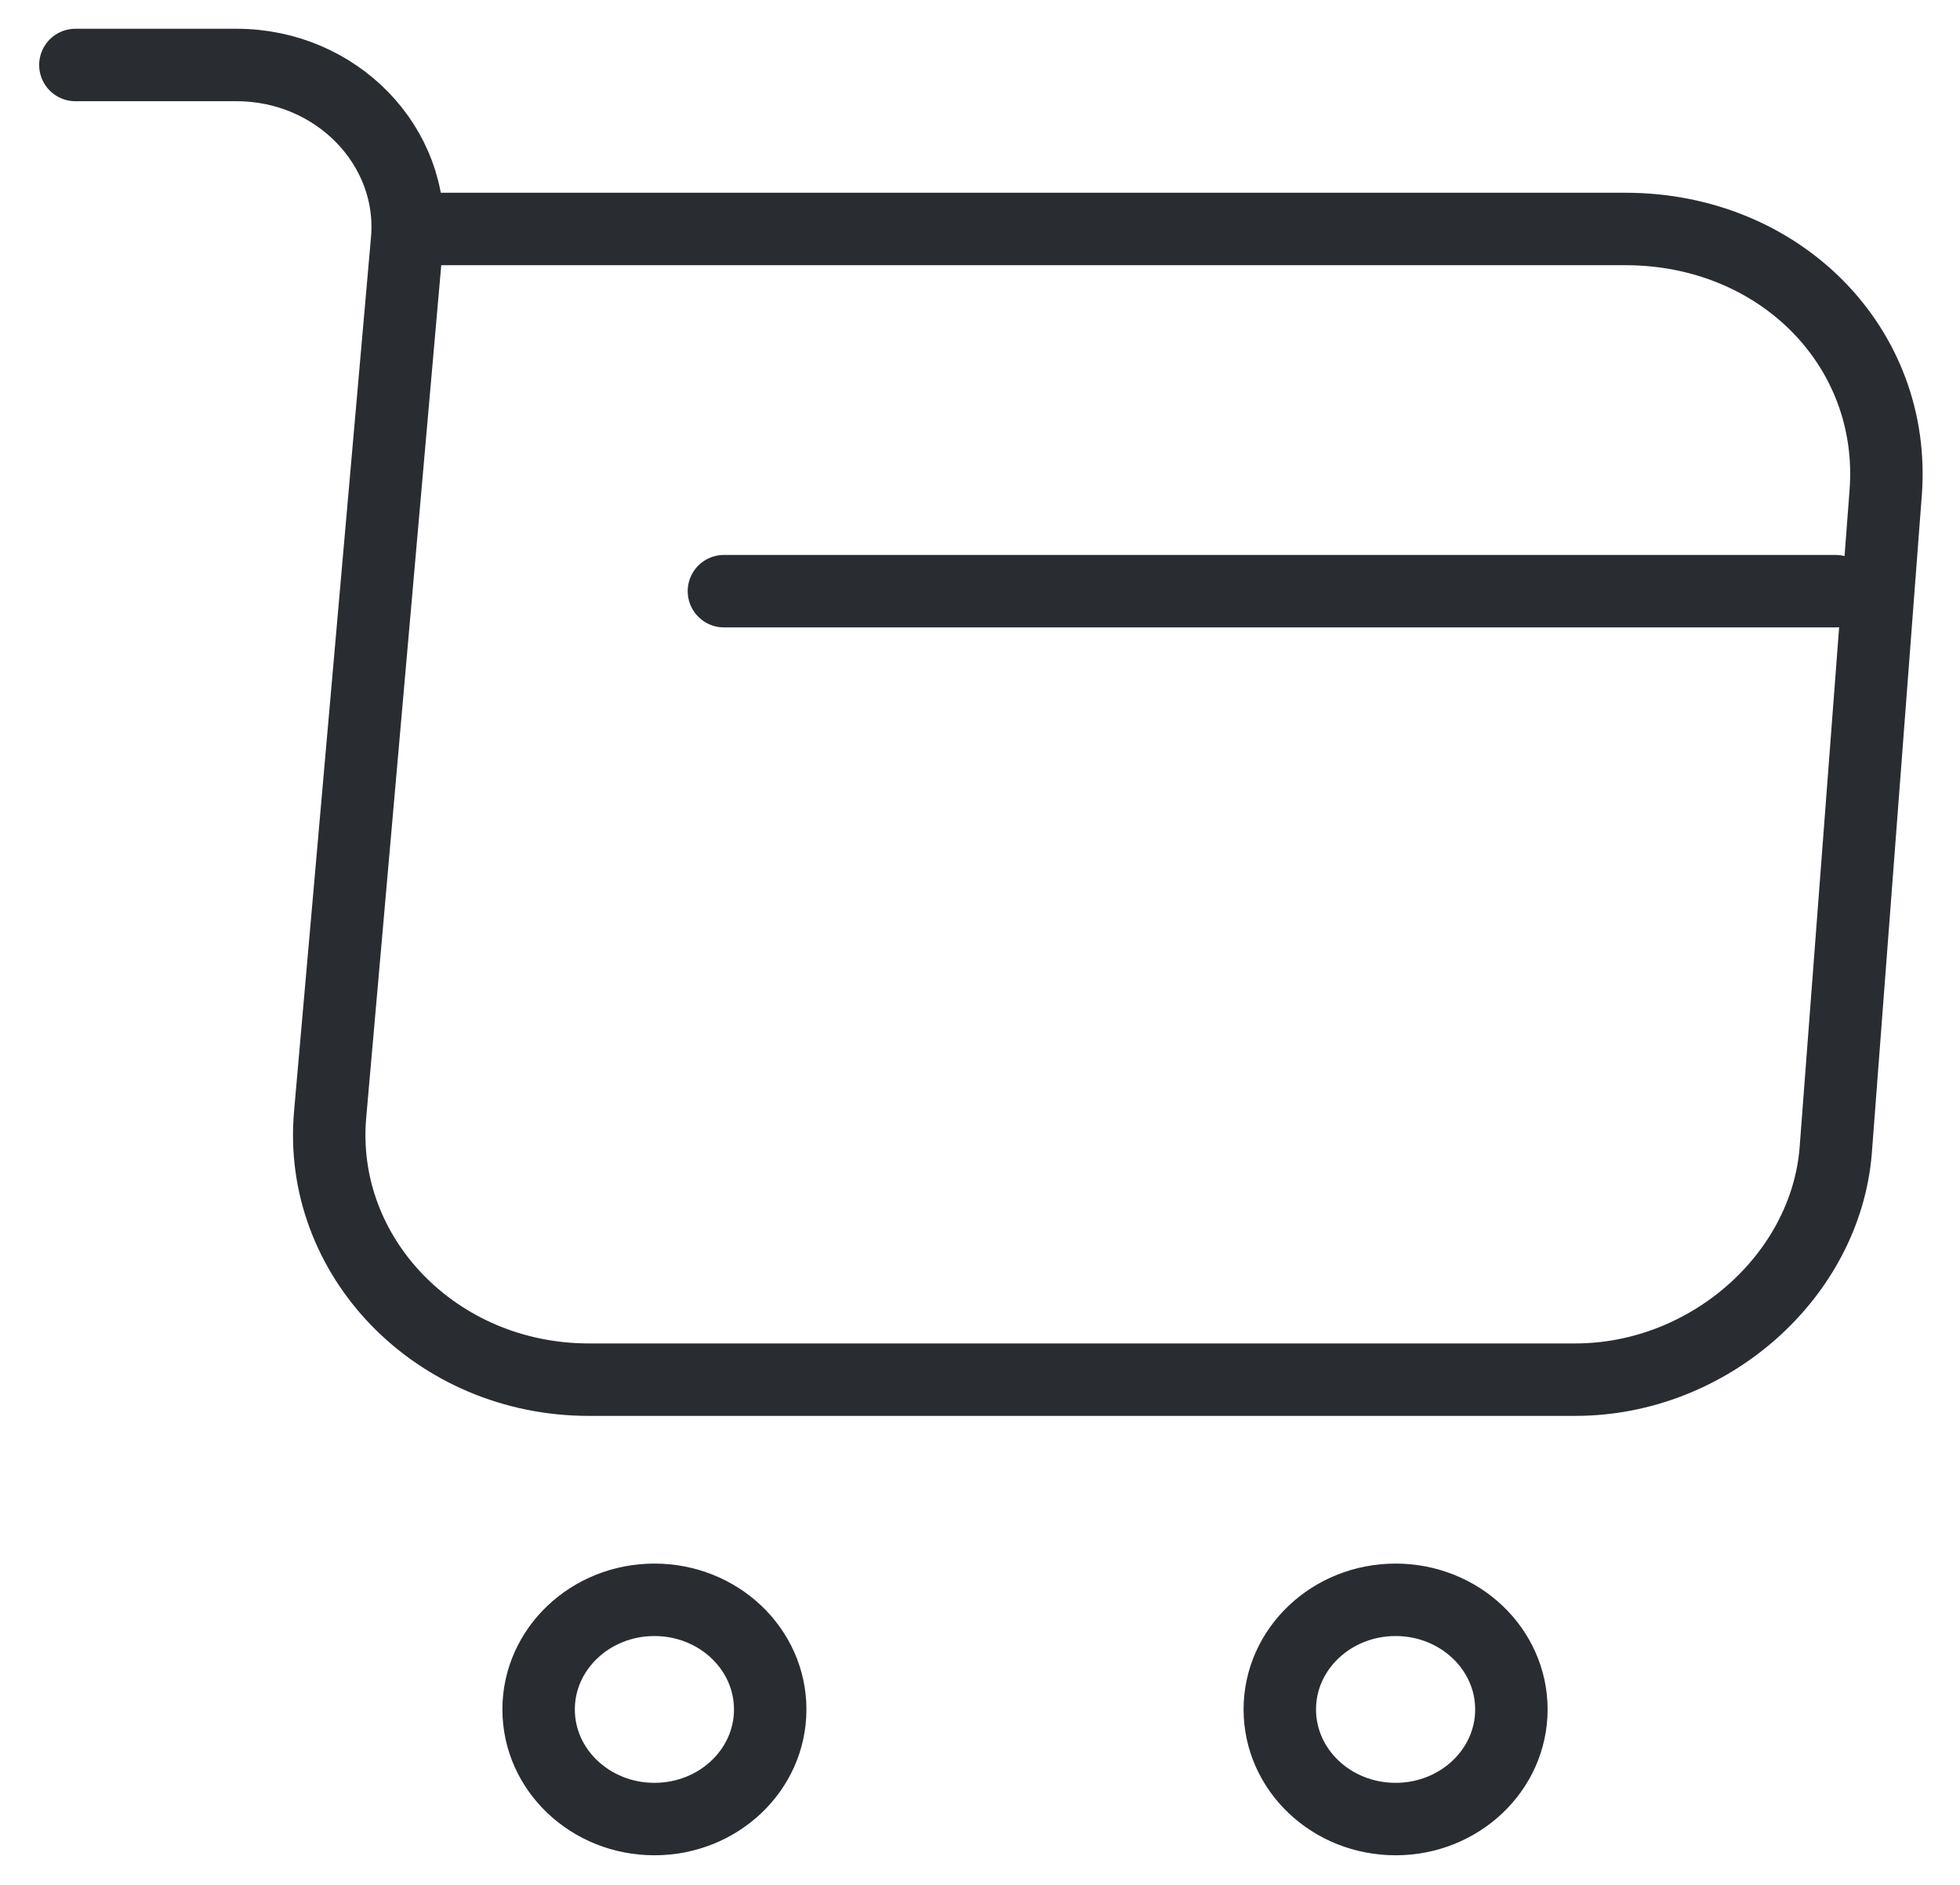
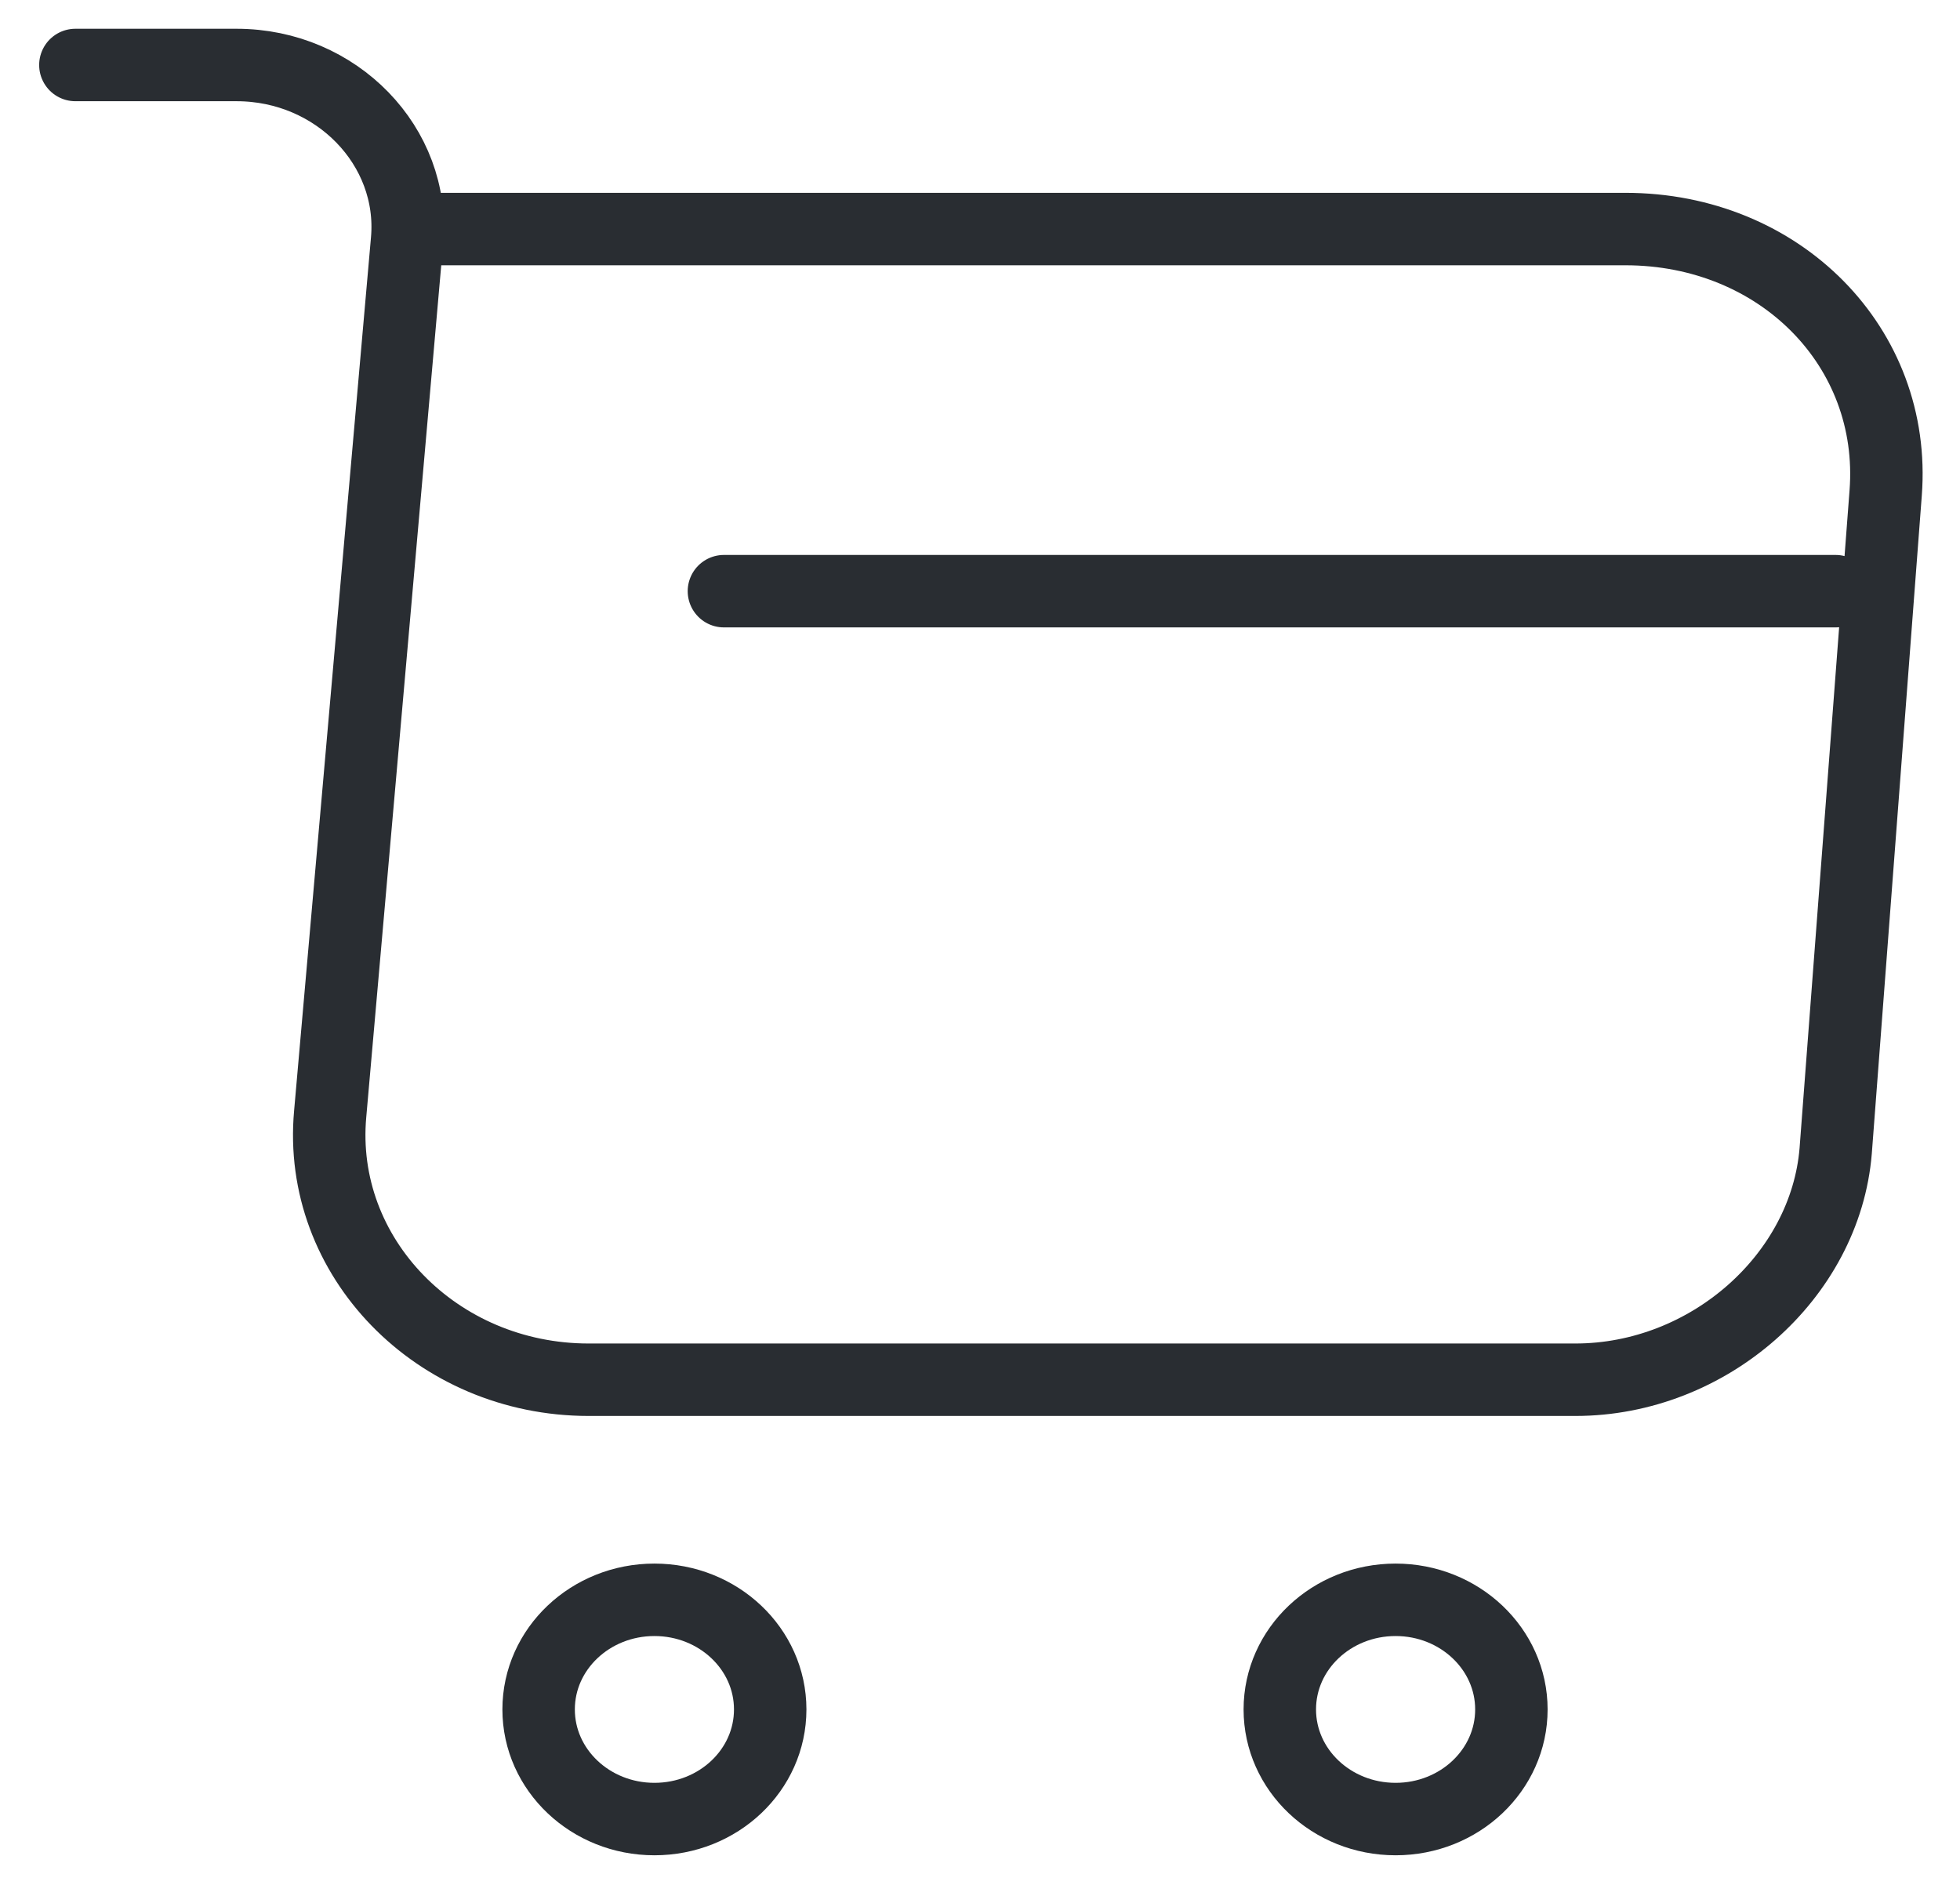
- <svg xmlns="http://www.w3.org/2000/svg" width="26" height="25" viewBox="0 0 26 25" fill="none">
-   <path d="M1 0.862H3.138C4.466 0.862 5.51 1.944 5.4 3.188L4.38 14.774C4.208 16.671 5.793 18.299 7.809 18.299H20.897C22.667 18.299 24.215 16.927 24.351 15.263L25.014 6.538C25.162 4.607 23.613 3.037 21.561 3.037H5.695" stroke="#292D32" stroke-width="0.961" stroke-miterlimit="10" stroke-linecap="round" stroke-linejoin="round" />
-   <path d="M18.513 24.127C19.361 24.127 20.049 23.476 20.049 22.673C20.049 21.87 19.361 21.219 18.513 21.219C17.664 21.219 16.977 21.87 16.977 22.673C16.977 23.476 17.664 24.127 18.513 24.127Z" stroke="#292D32" stroke-width="0.961" stroke-miterlimit="10" stroke-linecap="round" stroke-linejoin="round" />
-   <path d="M8.681 24.127C9.53 24.127 10.217 23.476 10.217 22.673C10.217 21.87 9.53 21.219 8.681 21.219C7.833 21.219 7.145 21.87 7.145 22.673C7.145 23.476 7.833 24.127 8.681 24.127Z" stroke="#292D32" stroke-width="0.961" stroke-miterlimit="10" stroke-linecap="round" stroke-linejoin="round" />
-   <path d="M9.603 7.841H24.351" stroke="#292D32" stroke-width="0.961" stroke-miterlimit="10" stroke-linecap="round" stroke-linejoin="round" />
+ <svg xmlns="http://www.w3.org/2000/svg" width="26" height="25" fill="none">
+   <path stroke="#292D32" stroke-linecap="round" stroke-linejoin="round" stroke-miterlimit="10" stroke-width=".961" d="M1 .862h2.138C4.466.862 5.51 1.944 5.4 3.188L4.38 14.774C4.208 16.671 5.793 18.3 7.809 18.3h13.088c1.77 0 3.318-1.372 3.454-3.036l.663-8.725c.148-1.93-1.4-3.501-3.453-3.501H5.695M18.513 24.127c.848 0 1.536-.65 1.536-1.454 0-.803-.688-1.454-1.536-1.454-.849 0-1.536.651-1.536 1.454 0 .803.687 1.454 1.536 1.454ZM8.681 24.127c.849 0 1.536-.65 1.536-1.454 0-.803-.687-1.454-1.536-1.454-.848 0-1.536.651-1.536 1.454 0 .803.688 1.454 1.536 1.454ZM9.603 7.841H24.35" />
</svg>
